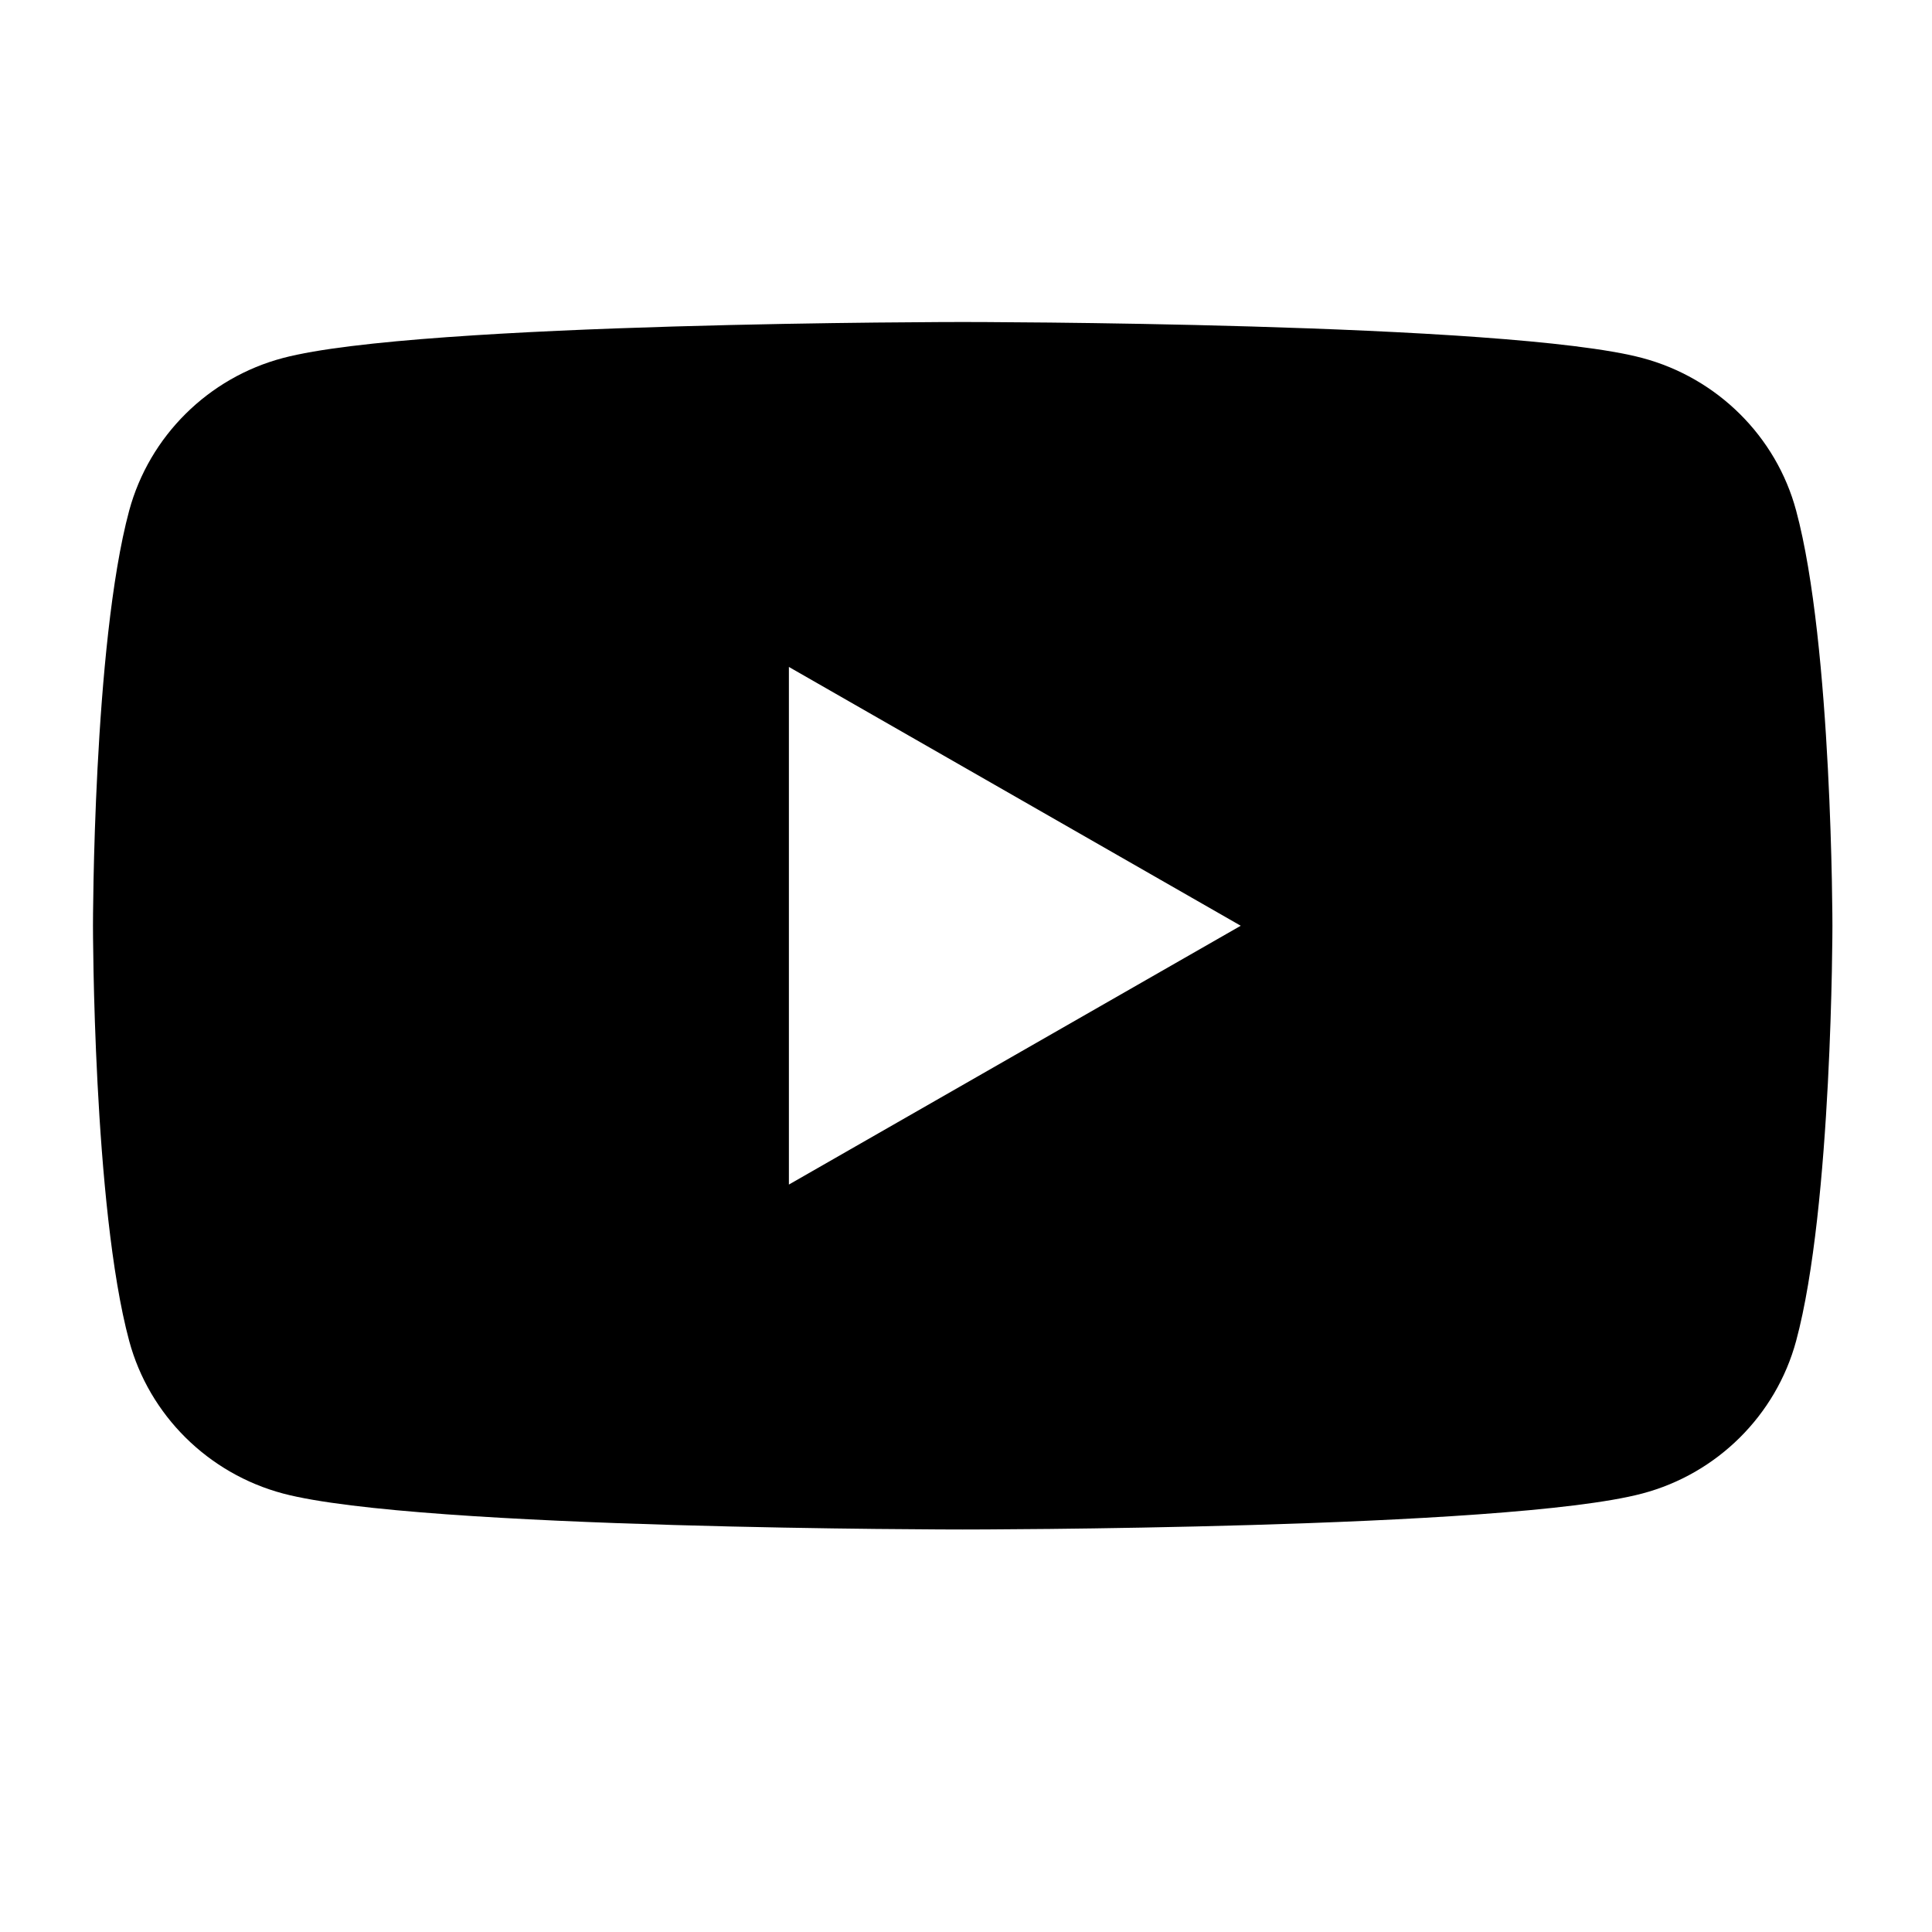
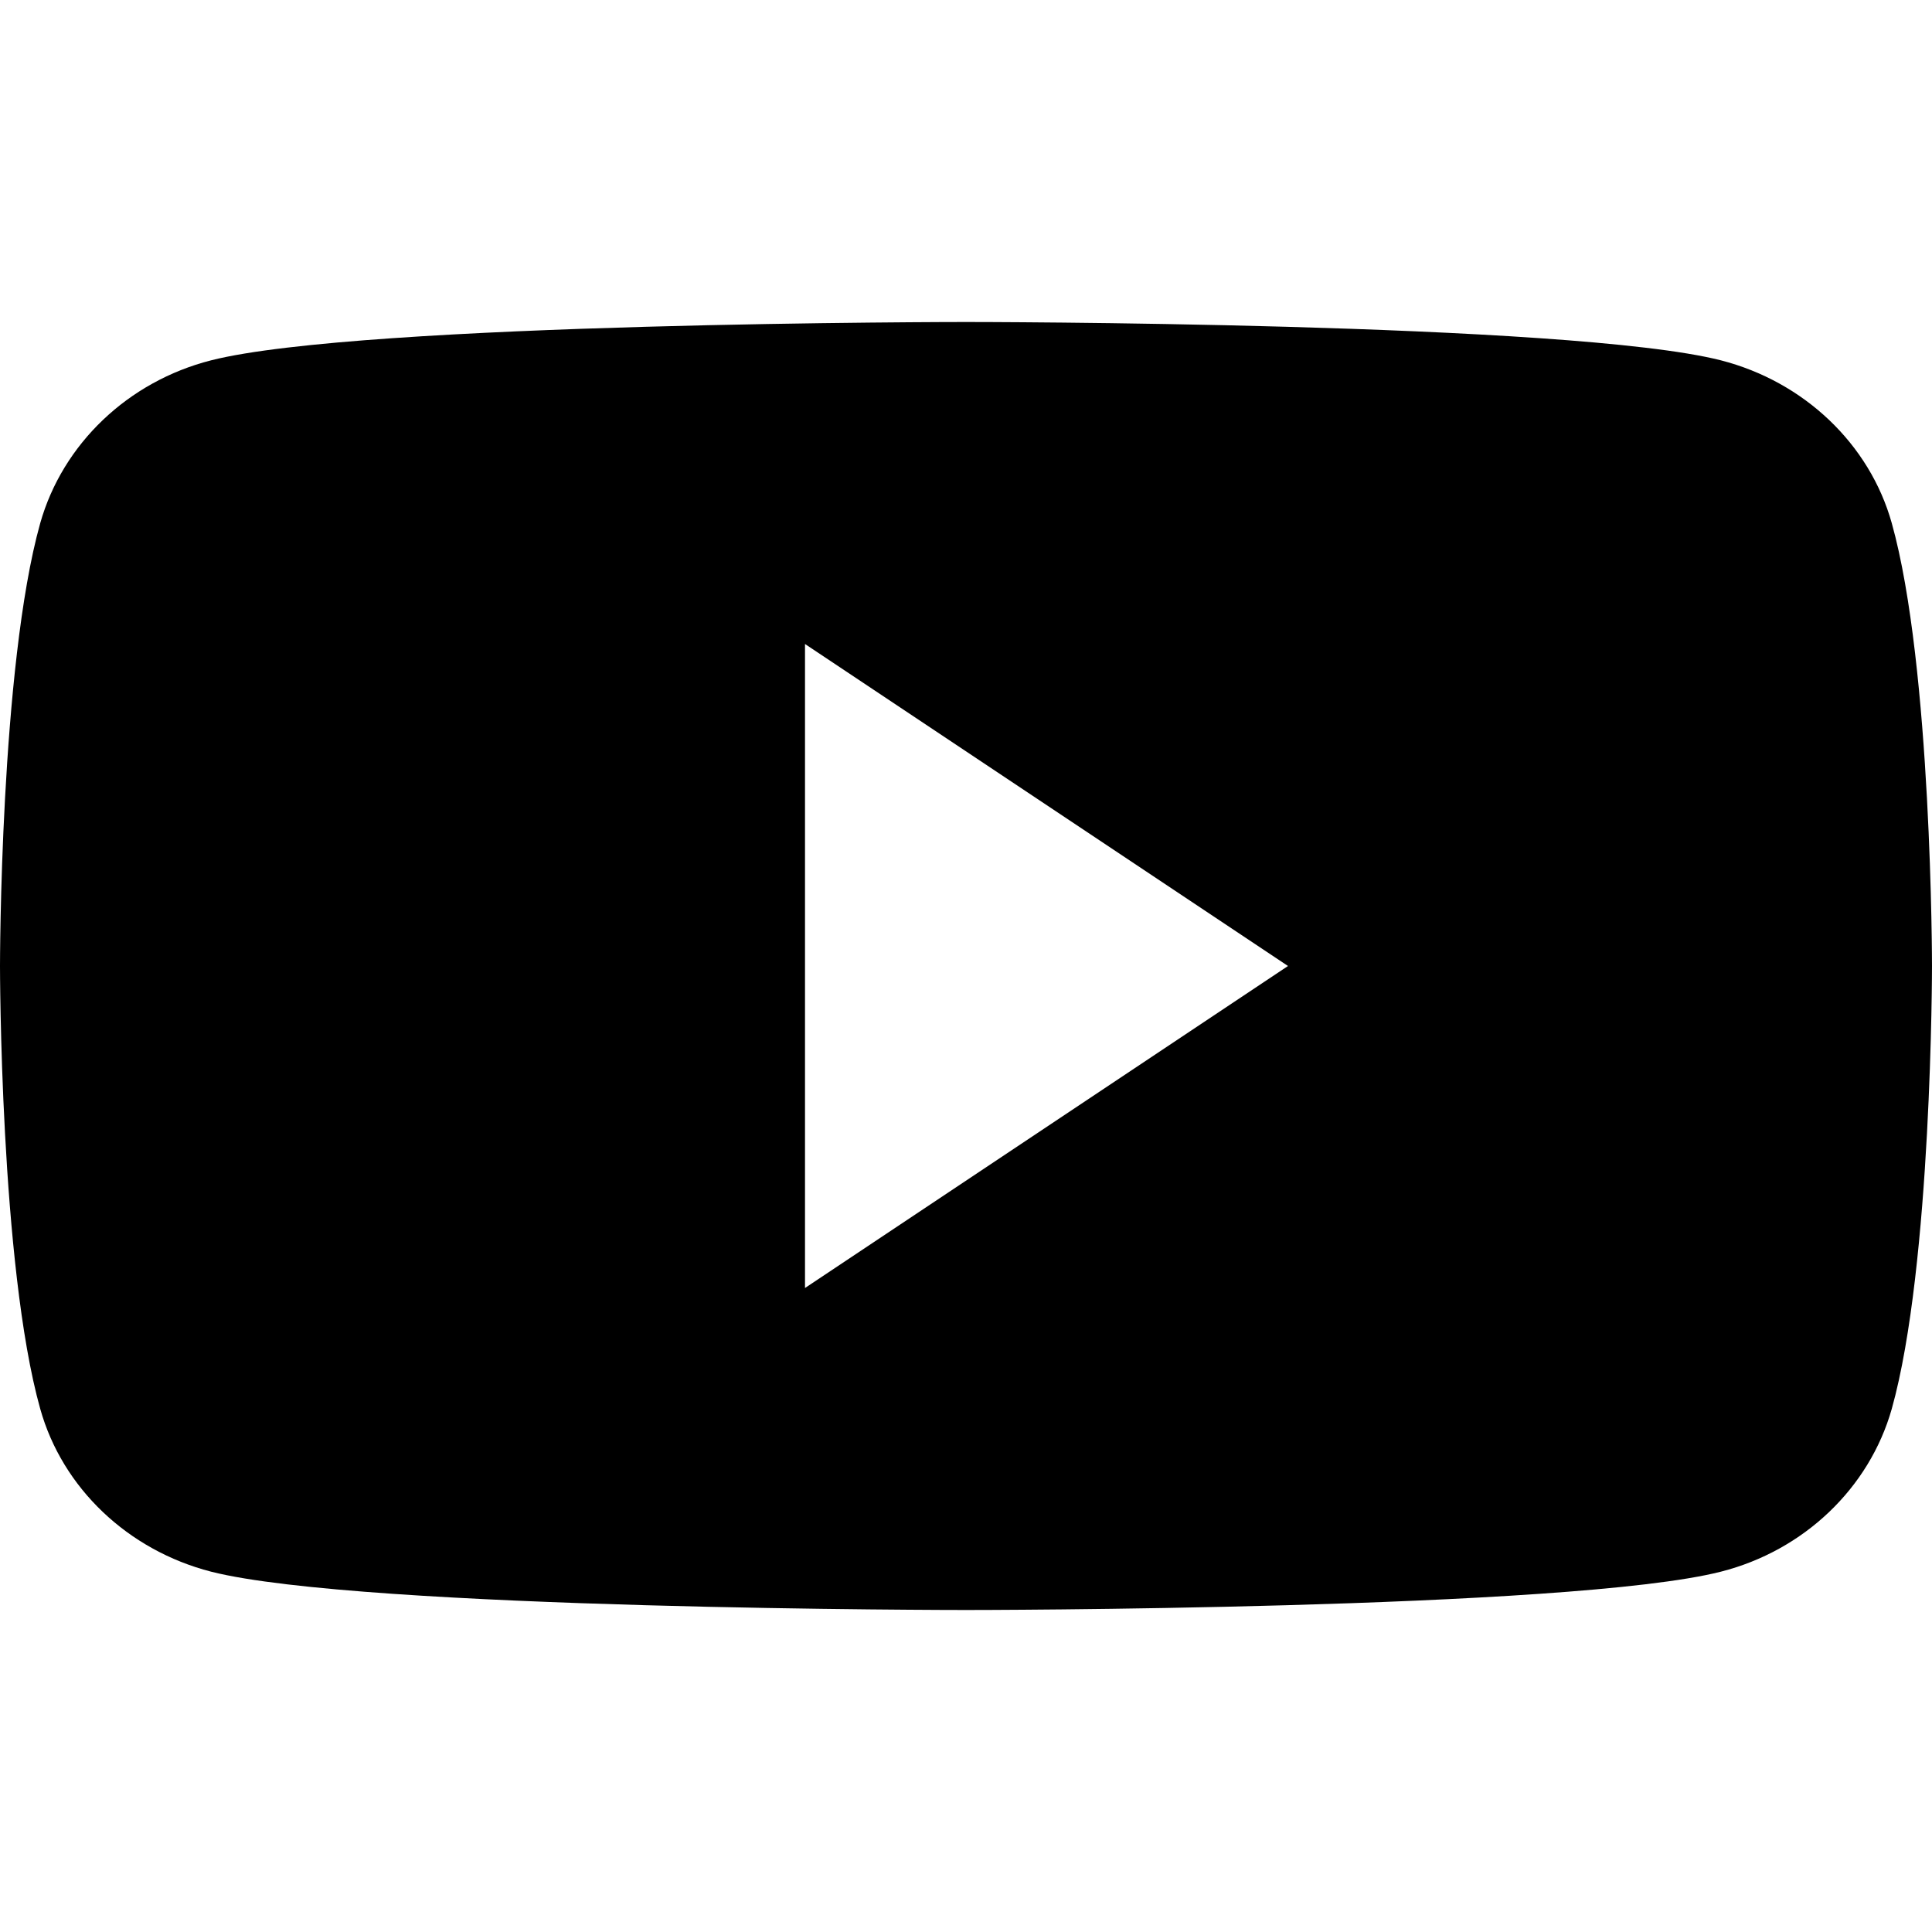
<svg xmlns="http://www.w3.org/2000/svg" width="24" height="24" viewBox="0 0 24 24">
-   <path d="M22.312,6.342 C22.763,8.012 22.763,11.5 22.763,11.5 C22.763,11.5 22.763,14.988 22.312,16.658 C22.062,17.582 21.329,18.308 20.401,18.553 C18.717,19 11.959,19 11.959,19 C11.959,19 5.204,19 3.516,18.553 C2.585,18.305 1.853,17.578 1.605,16.658 C1.155,14.988 1.155,11.5 1.155,11.5 C1.155,11.5 1.155,8.012 1.605,6.342 C1.856,5.418 2.588,4.692 3.516,4.447 C5.204,4 11.959,4 11.959,4 C11.959,4 18.717,4 20.401,4.447 C21.333,4.695 22.065,5.422 22.312,6.342 Z M9.8,14.715 L15.413,11.5 L9.8,8.285 L9.8,14.715 Z" />
+   <path d="M23.5,6.498 C24,8.28 24,12 24,12 C24,12 24,15.72 23.5,17.502 C23.221,18.487 22.408,19.262 21.377,19.524 C19.506,20 12,20 12,20 C12,20 4.498,20 2.623,19.524 C1.588,19.258 0.775,18.484 0.5,17.502 C0,15.72 0,12 0,12 C0,12 0,8.28 0.5,6.498 C0.779,5.513 1.592,4.738 2.623,4.476 C4.498,4 12,4 12,4 C12,4 19.506,4 21.377,4.476 C22.412,4.742 23.225,5.516 23.5,6.498 Z M10,16 L16,12 L10,8 L10,16 Z" />
</svg>
